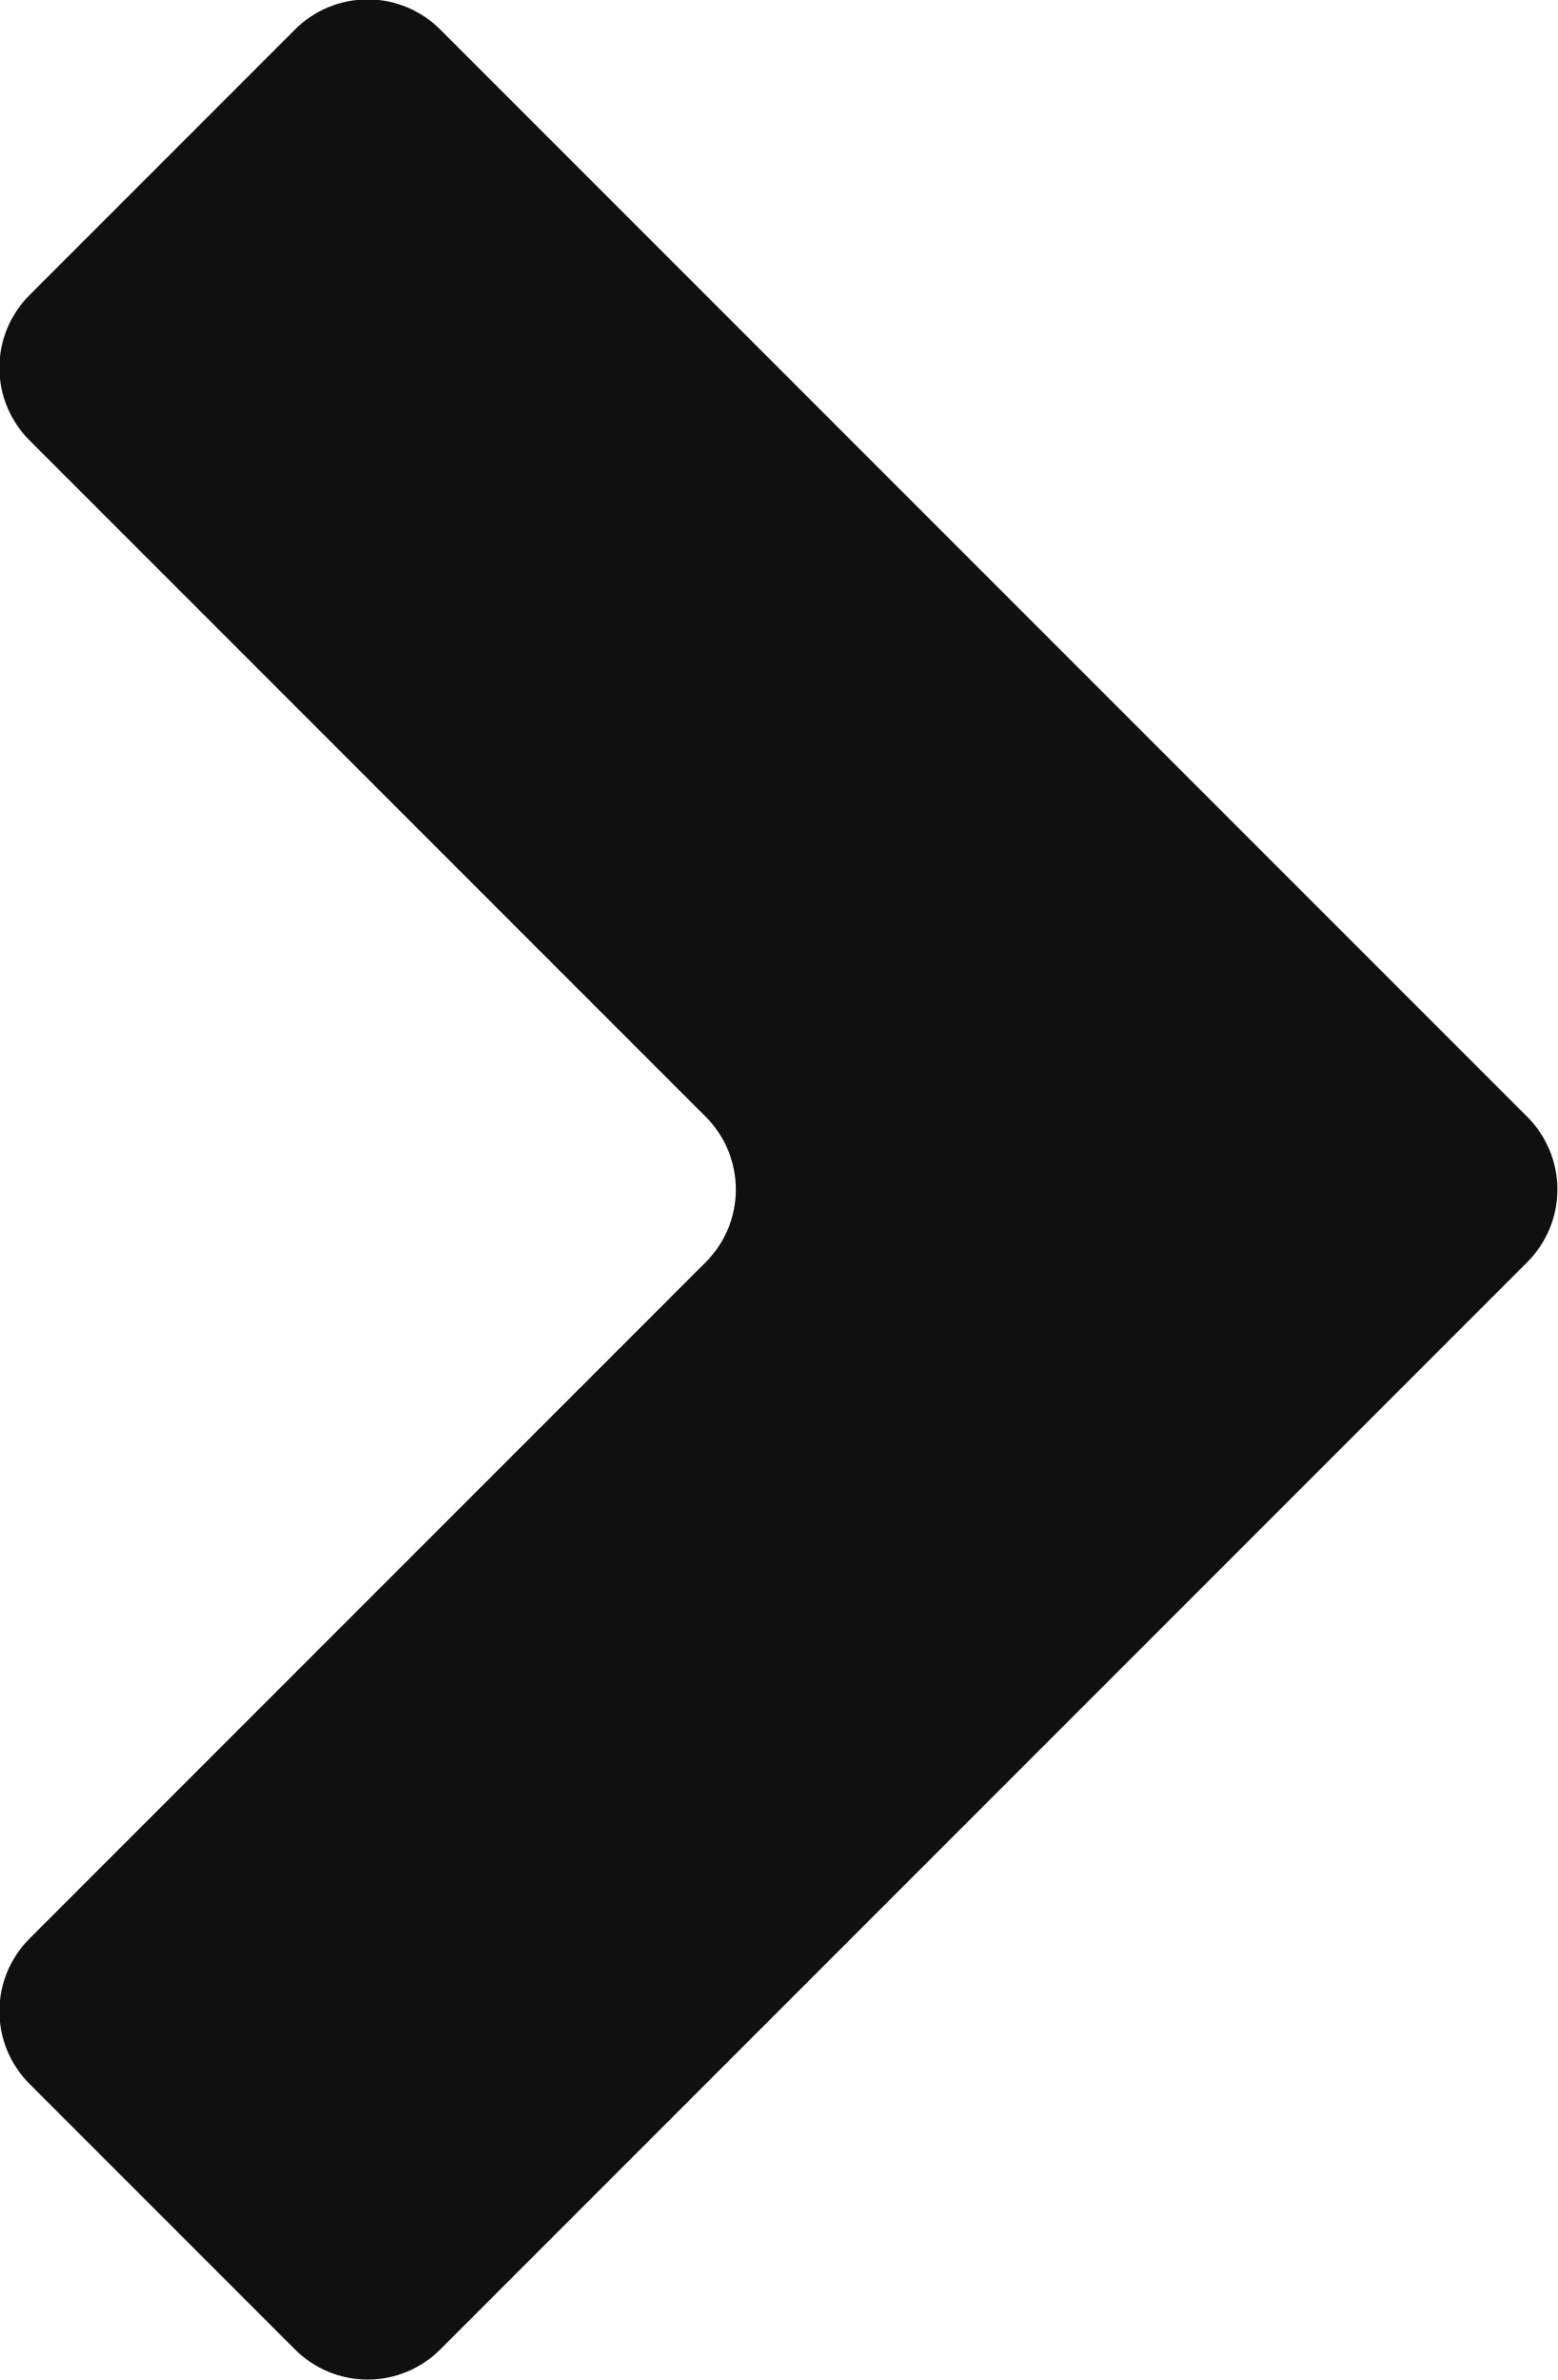
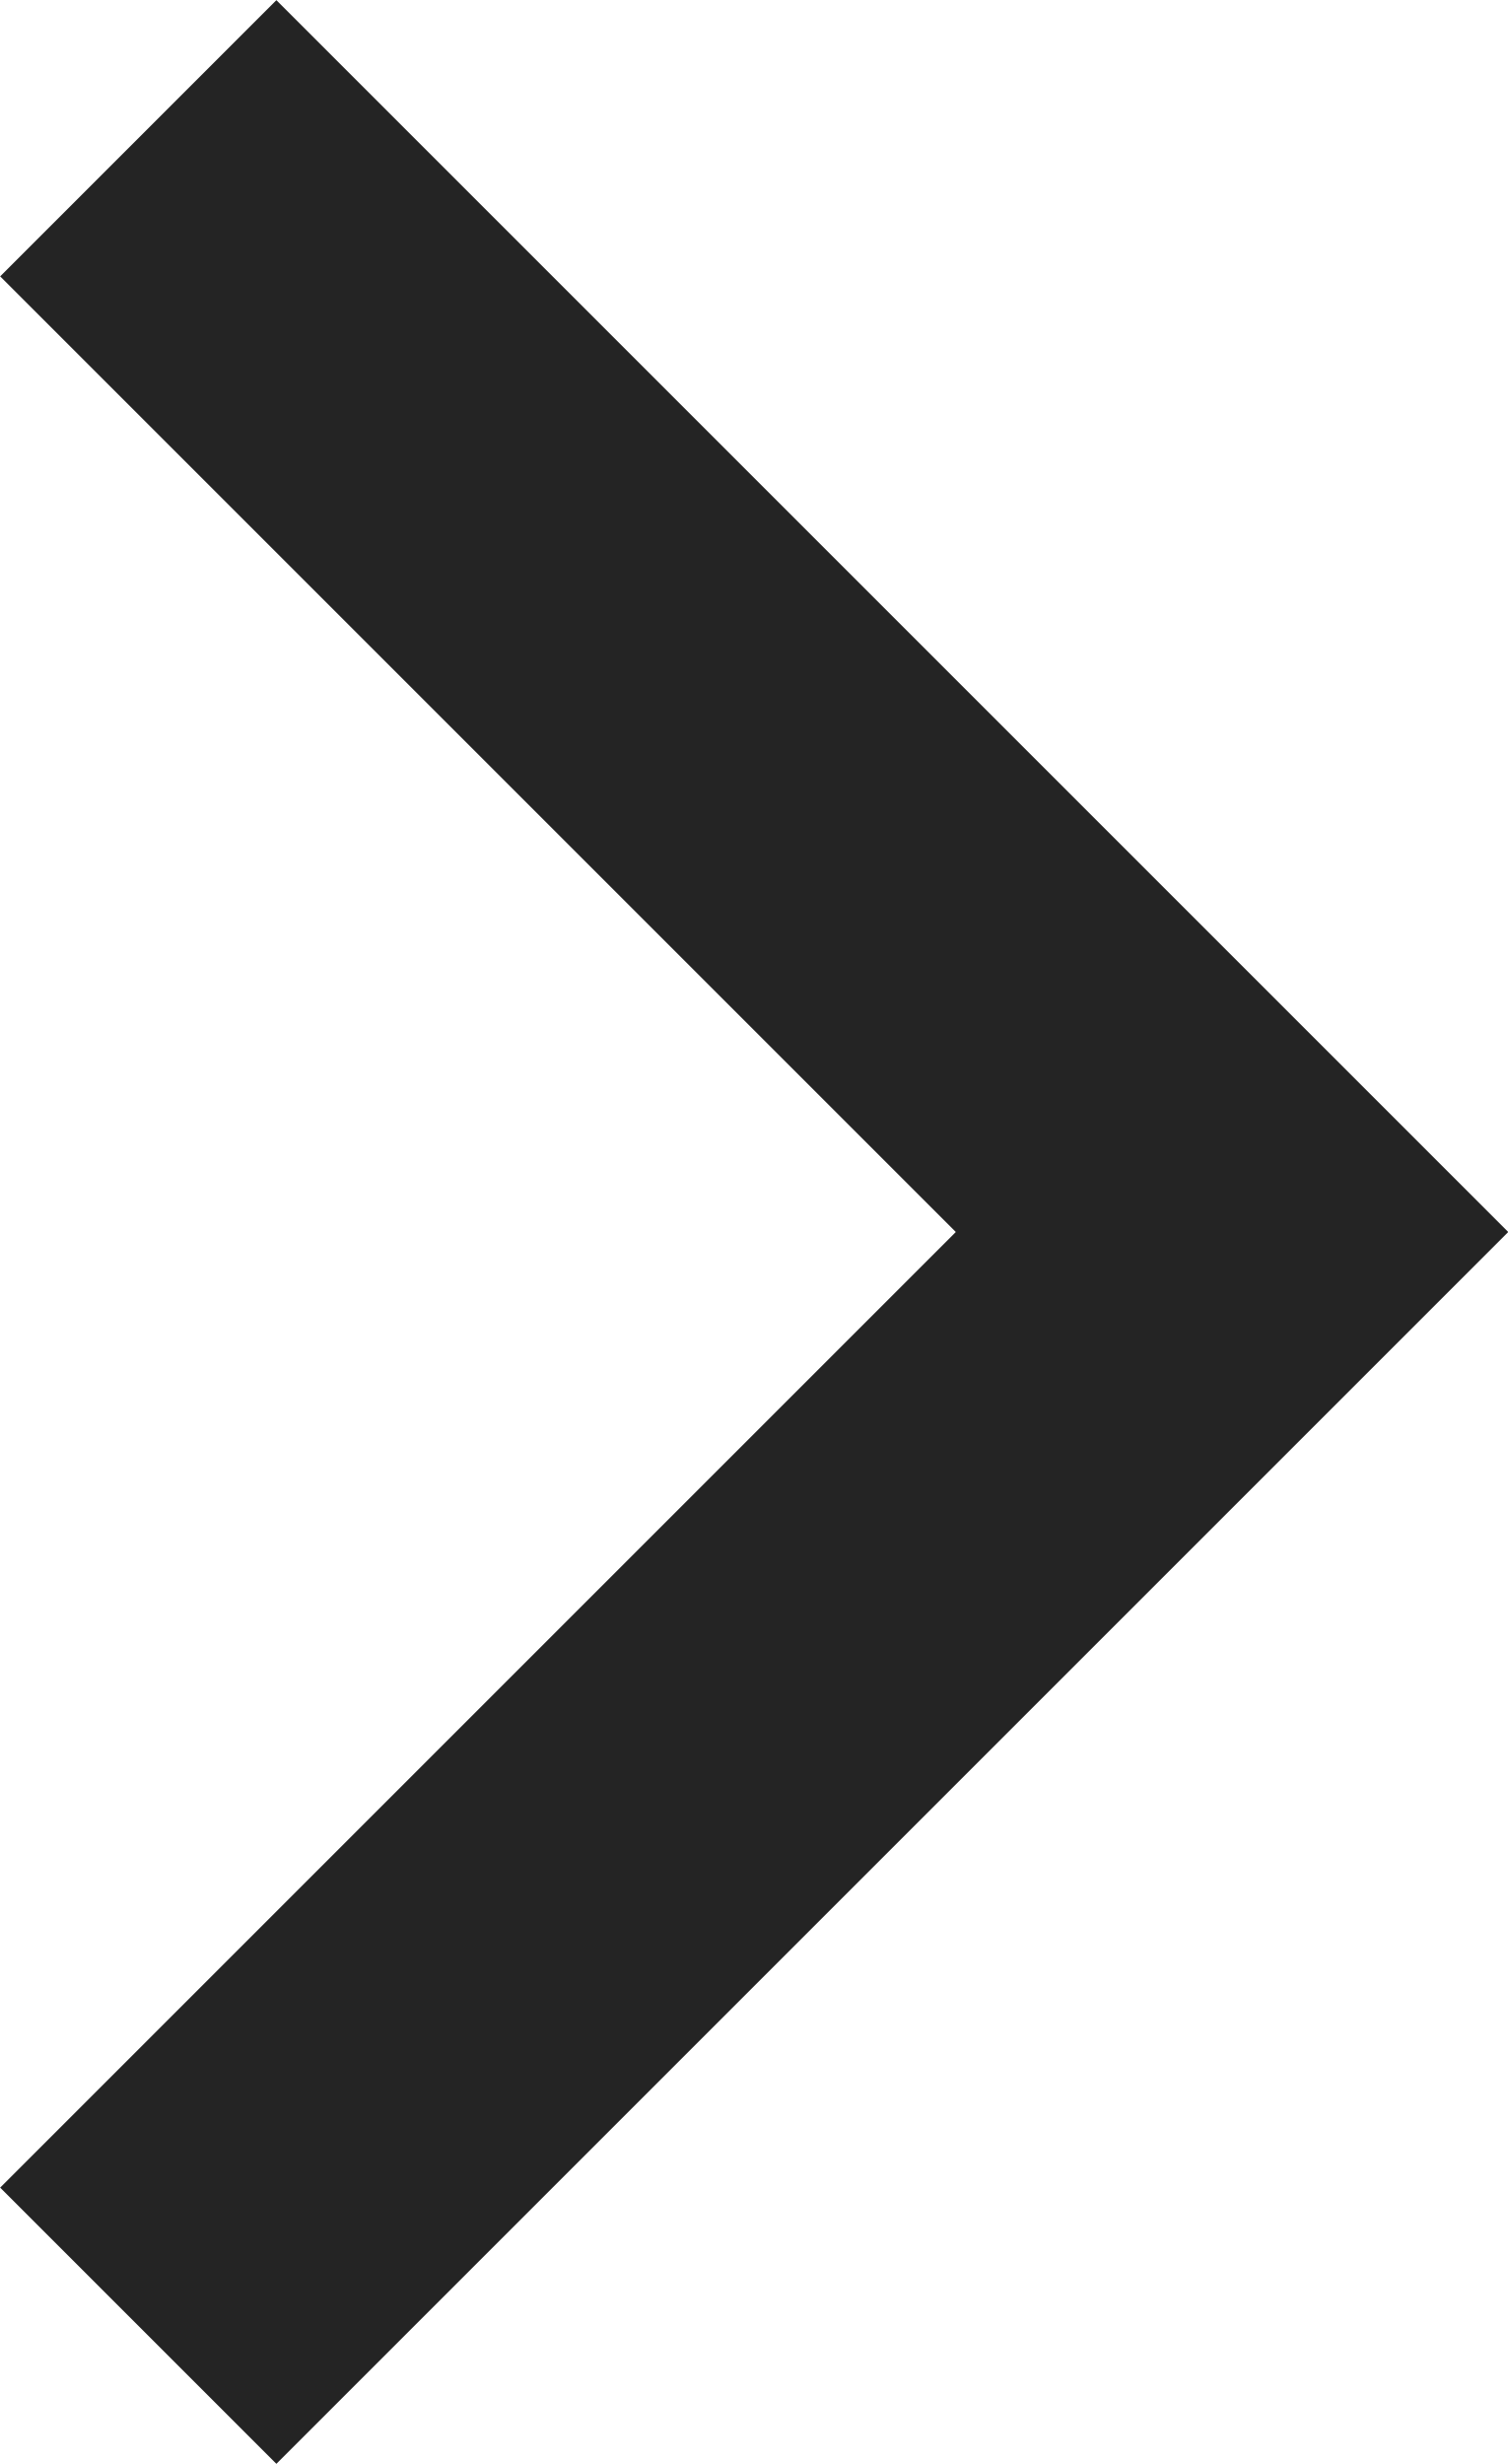
- <svg xmlns="http://www.w3.org/2000/svg" width="15.17" height="23.17" viewBox="0 0 15.17 23.17">
-   <path d="M39.29,32.71a1,1,0,0,0,0-1.42L28.71,20.71a1,1,0,0,0-1.42,0l-2.58,2.58a1,1,0,0,0,0,1.42l6.58,6.58a1,1,0,0,1,0,1.42l-6.58,6.58a1,1,0,0,0,0,1.42l2.58,2.58a1,1,0,0,0,1.42,0Z" transform="translate(-24.42 -20.42)" style="fill:#101010" />
+ <svg xmlns="http://www.w3.org/2000/svg" width="19.3" height="31.54" viewBox="0 0 19.3 31.54">
+   <polyline points="1.77 29.77 15.77 15.77 1.77 1.77" style="fill:none;stroke:#242424;stroke-miterlimit:10;stroke-width:5px" />
</svg>
